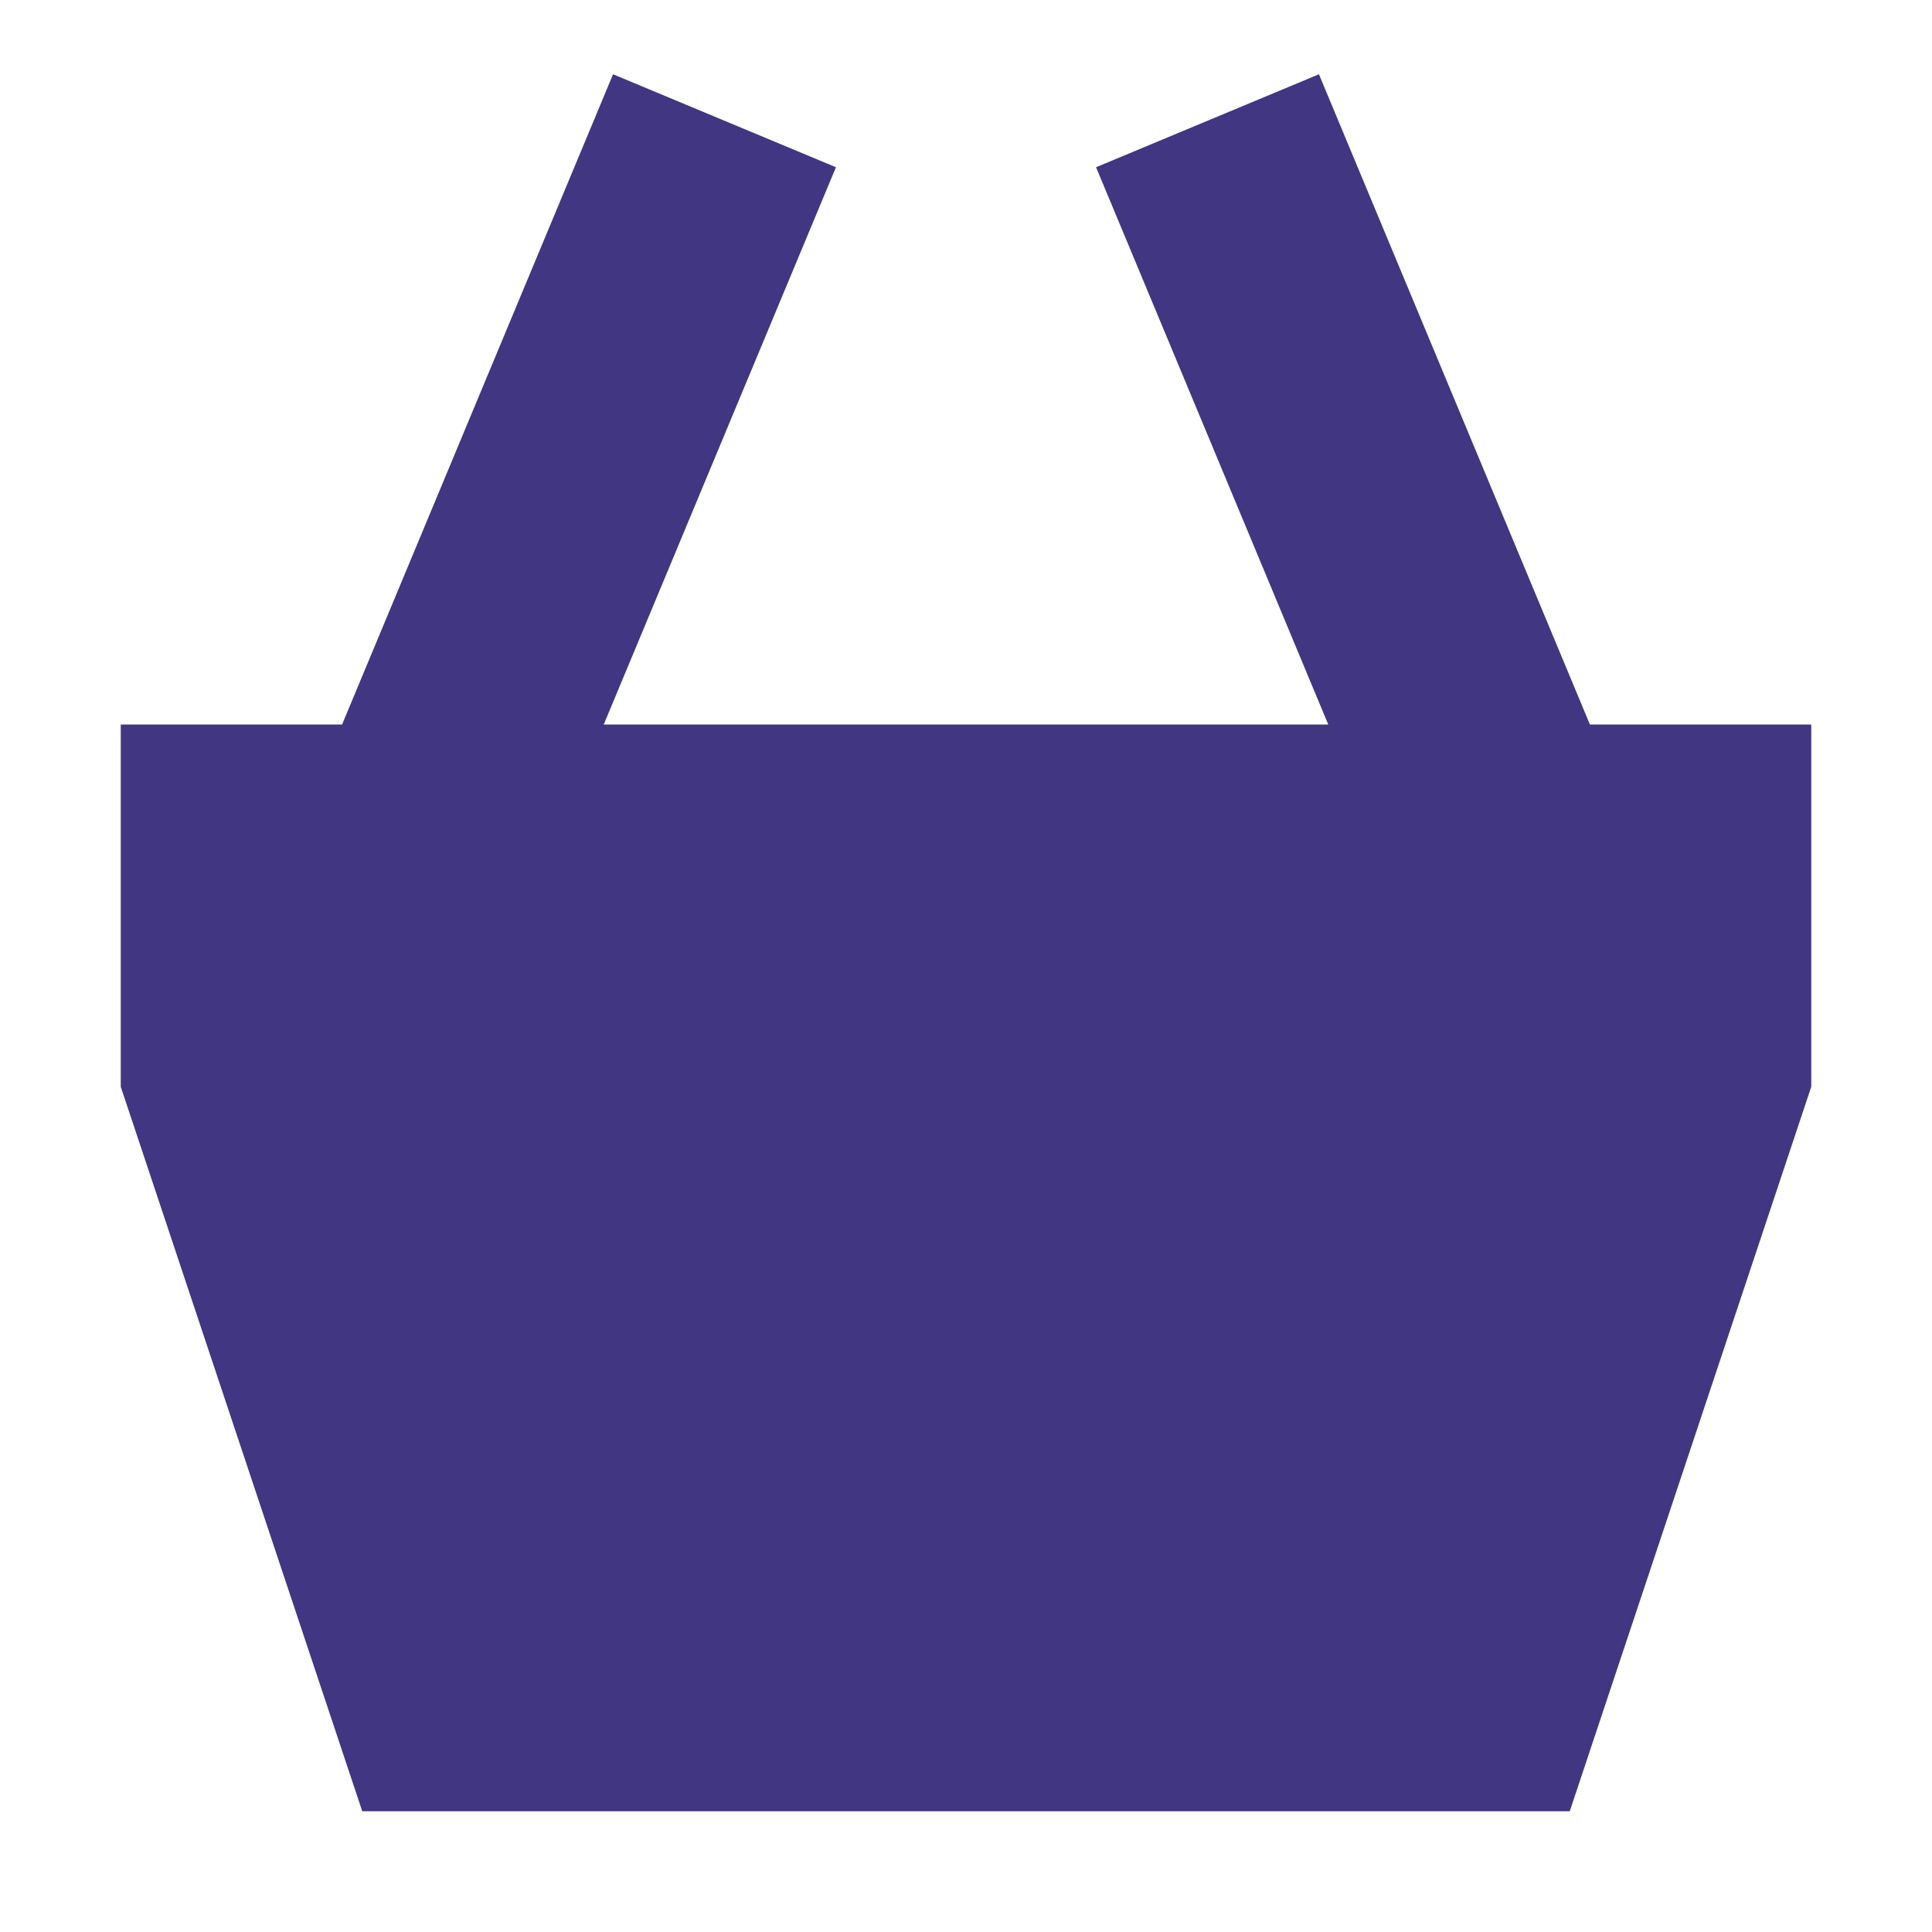
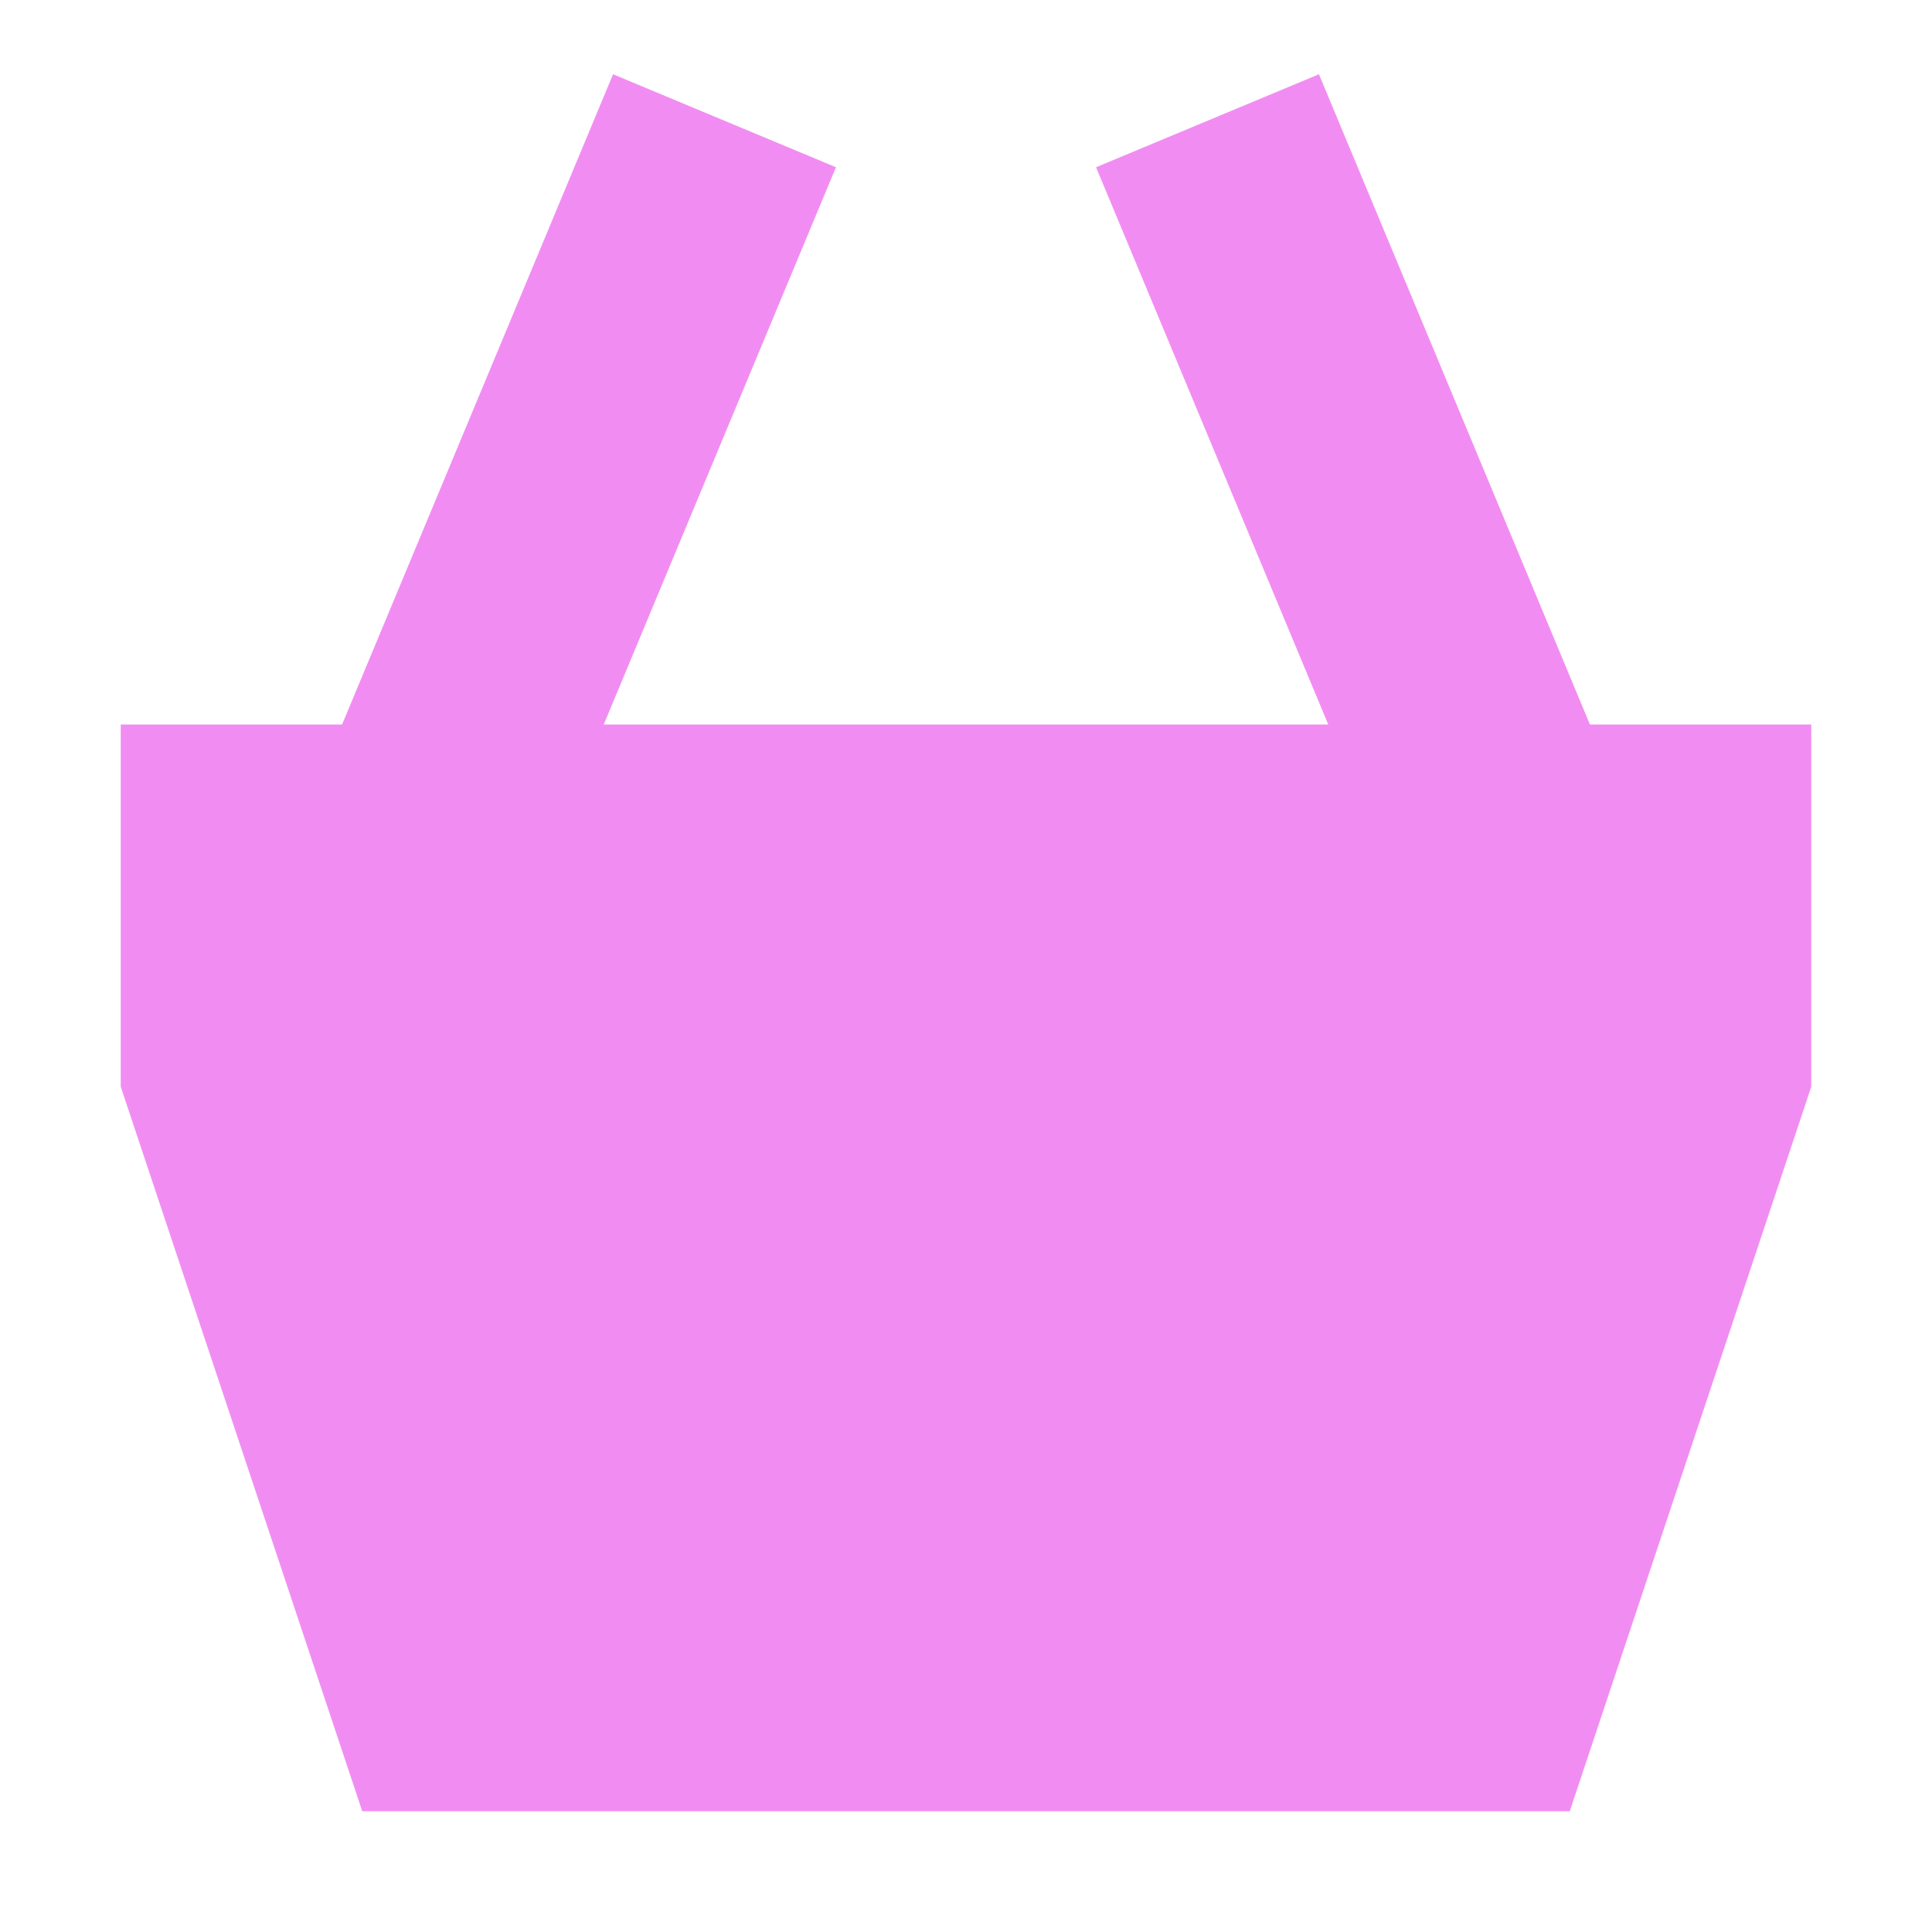
<svg xmlns="http://www.w3.org/2000/svg" width="800px" height="800px" viewBox="0 0 16 16" fill="none">
-   <path d="M5 6L6.923 1.385L5.077 0.615L2.833 6H1V9L3 15H13L15 9V6H13.167L10.923 0.615L9.077 1.385L11 6H5Z" fill="#413681" />
+   <path d="M5 6L6.923 1.385L5.077 0.615L2.833 6H1V9L3 15H13L15 9V6H13.167L10.923 0.615L9.077 1.385L11 6H5Z" fill="#F18DF2" />
</svg>
